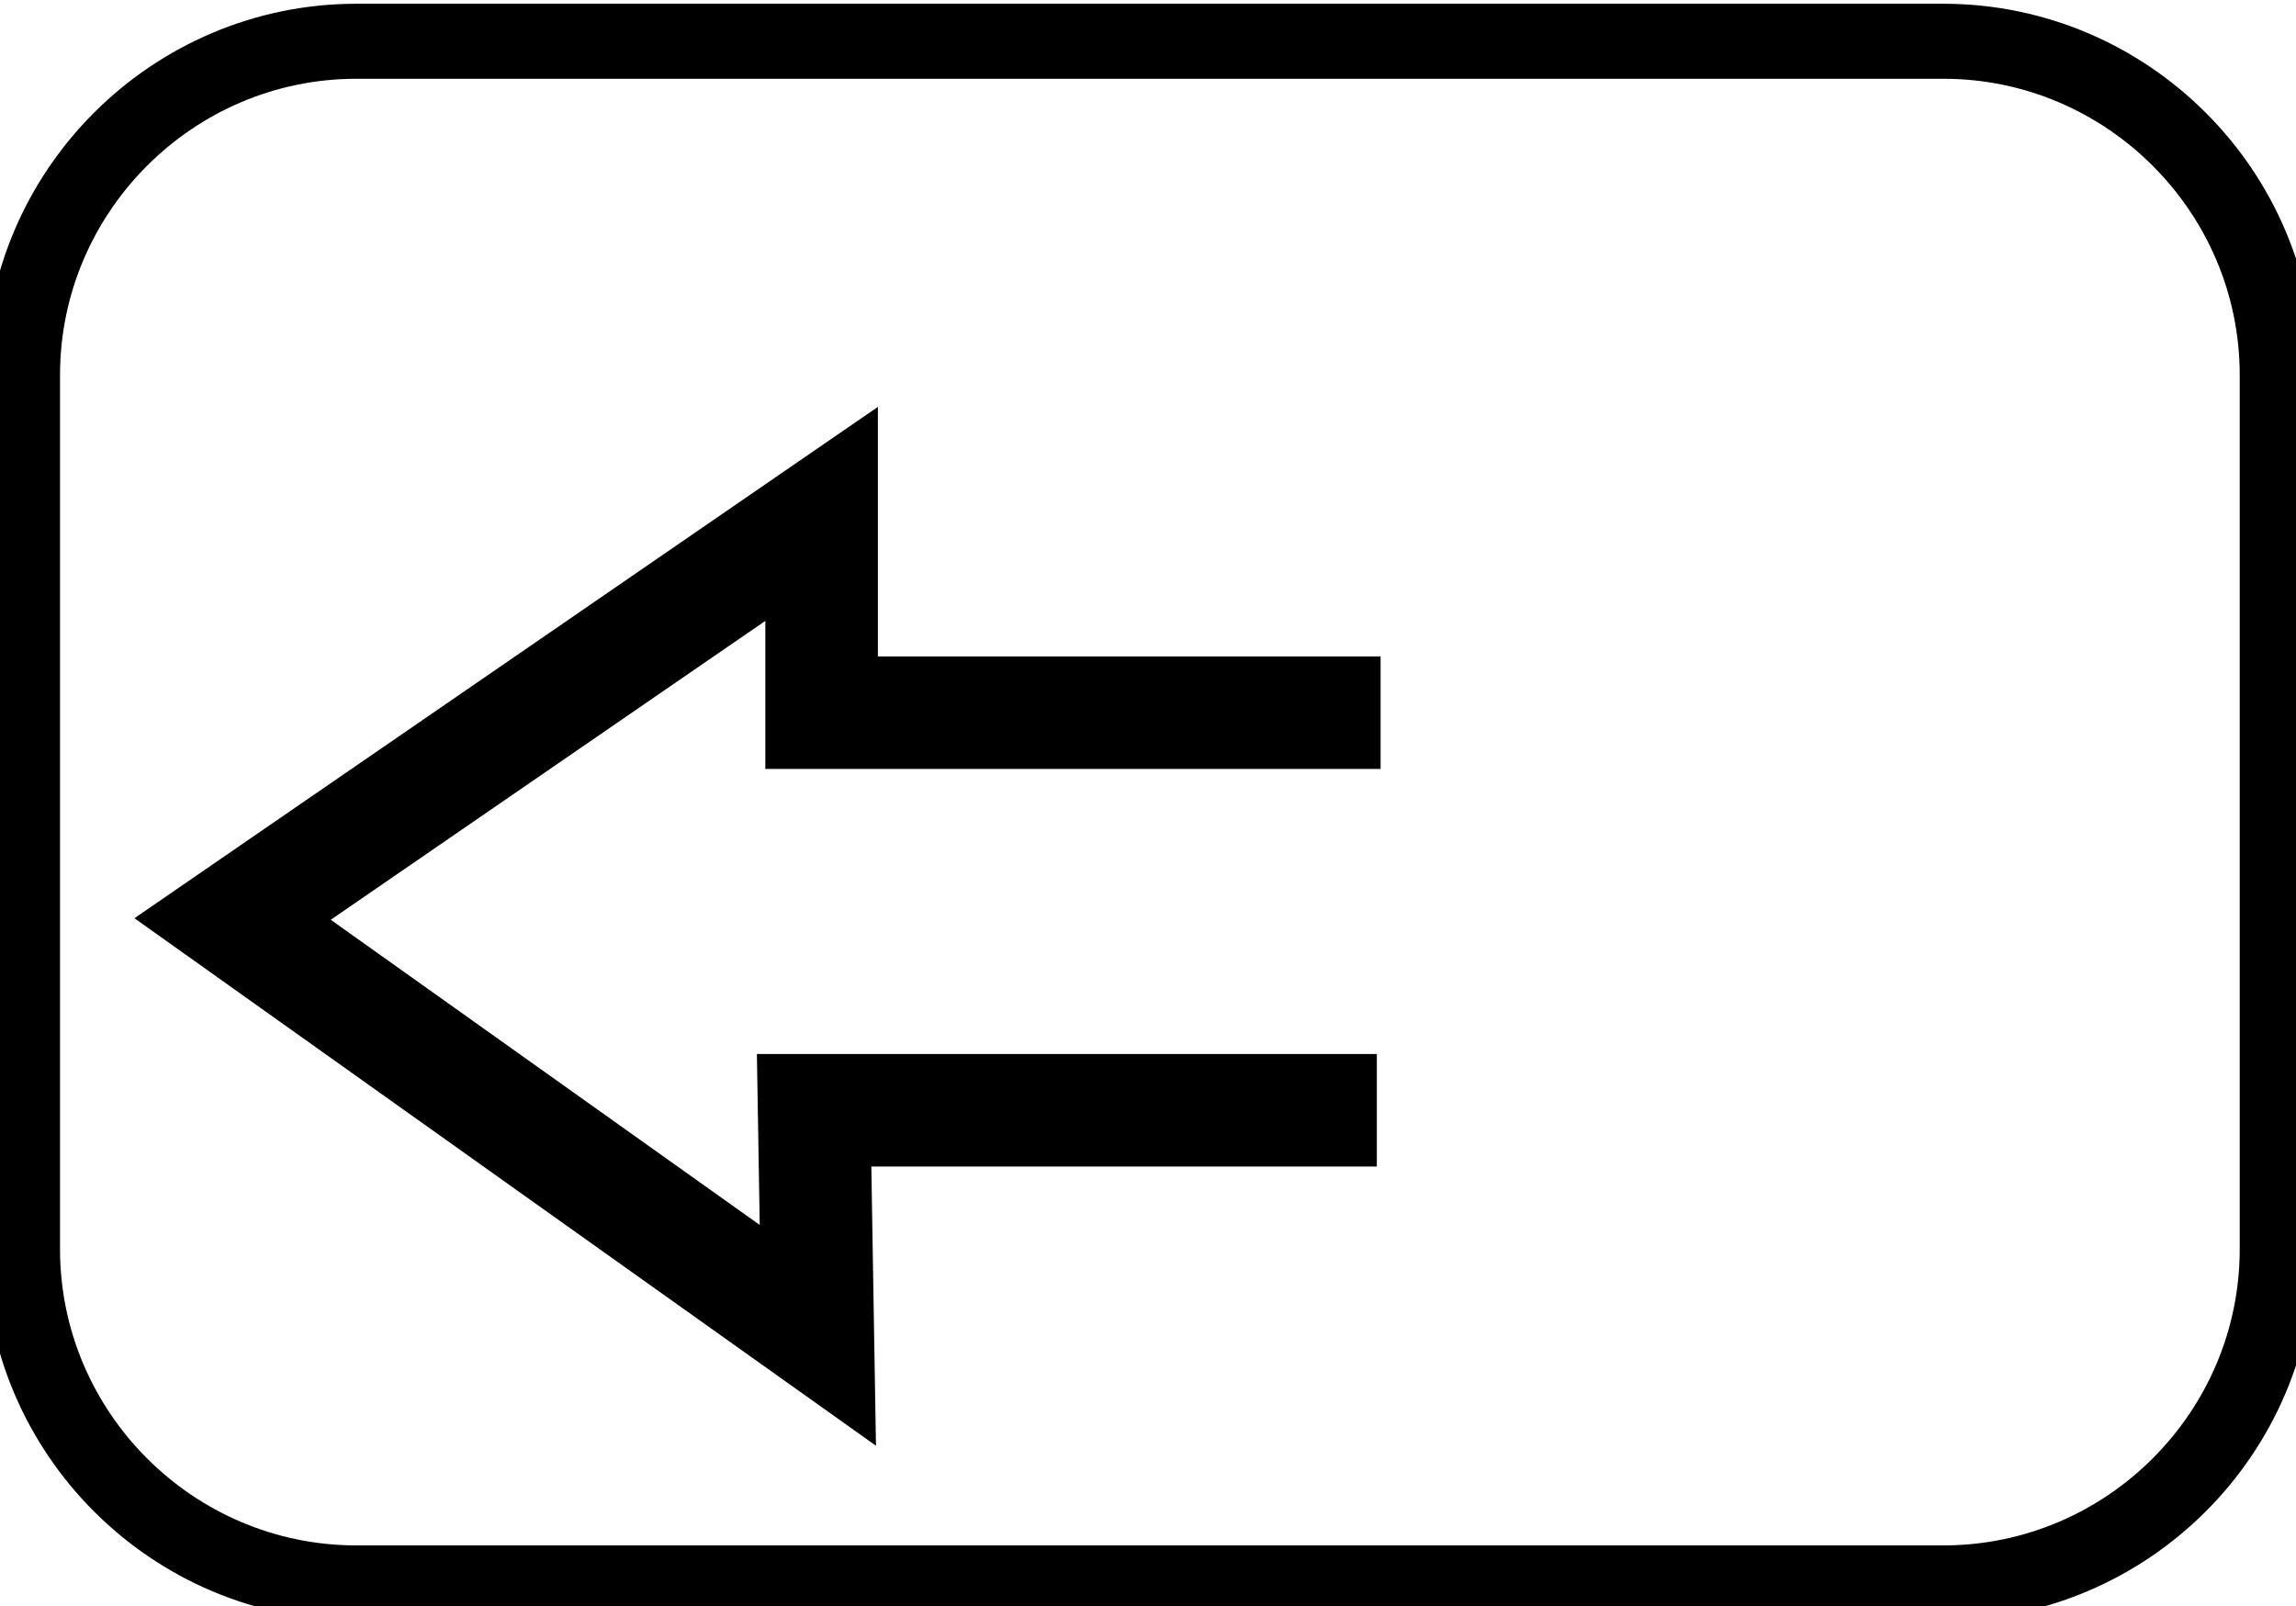
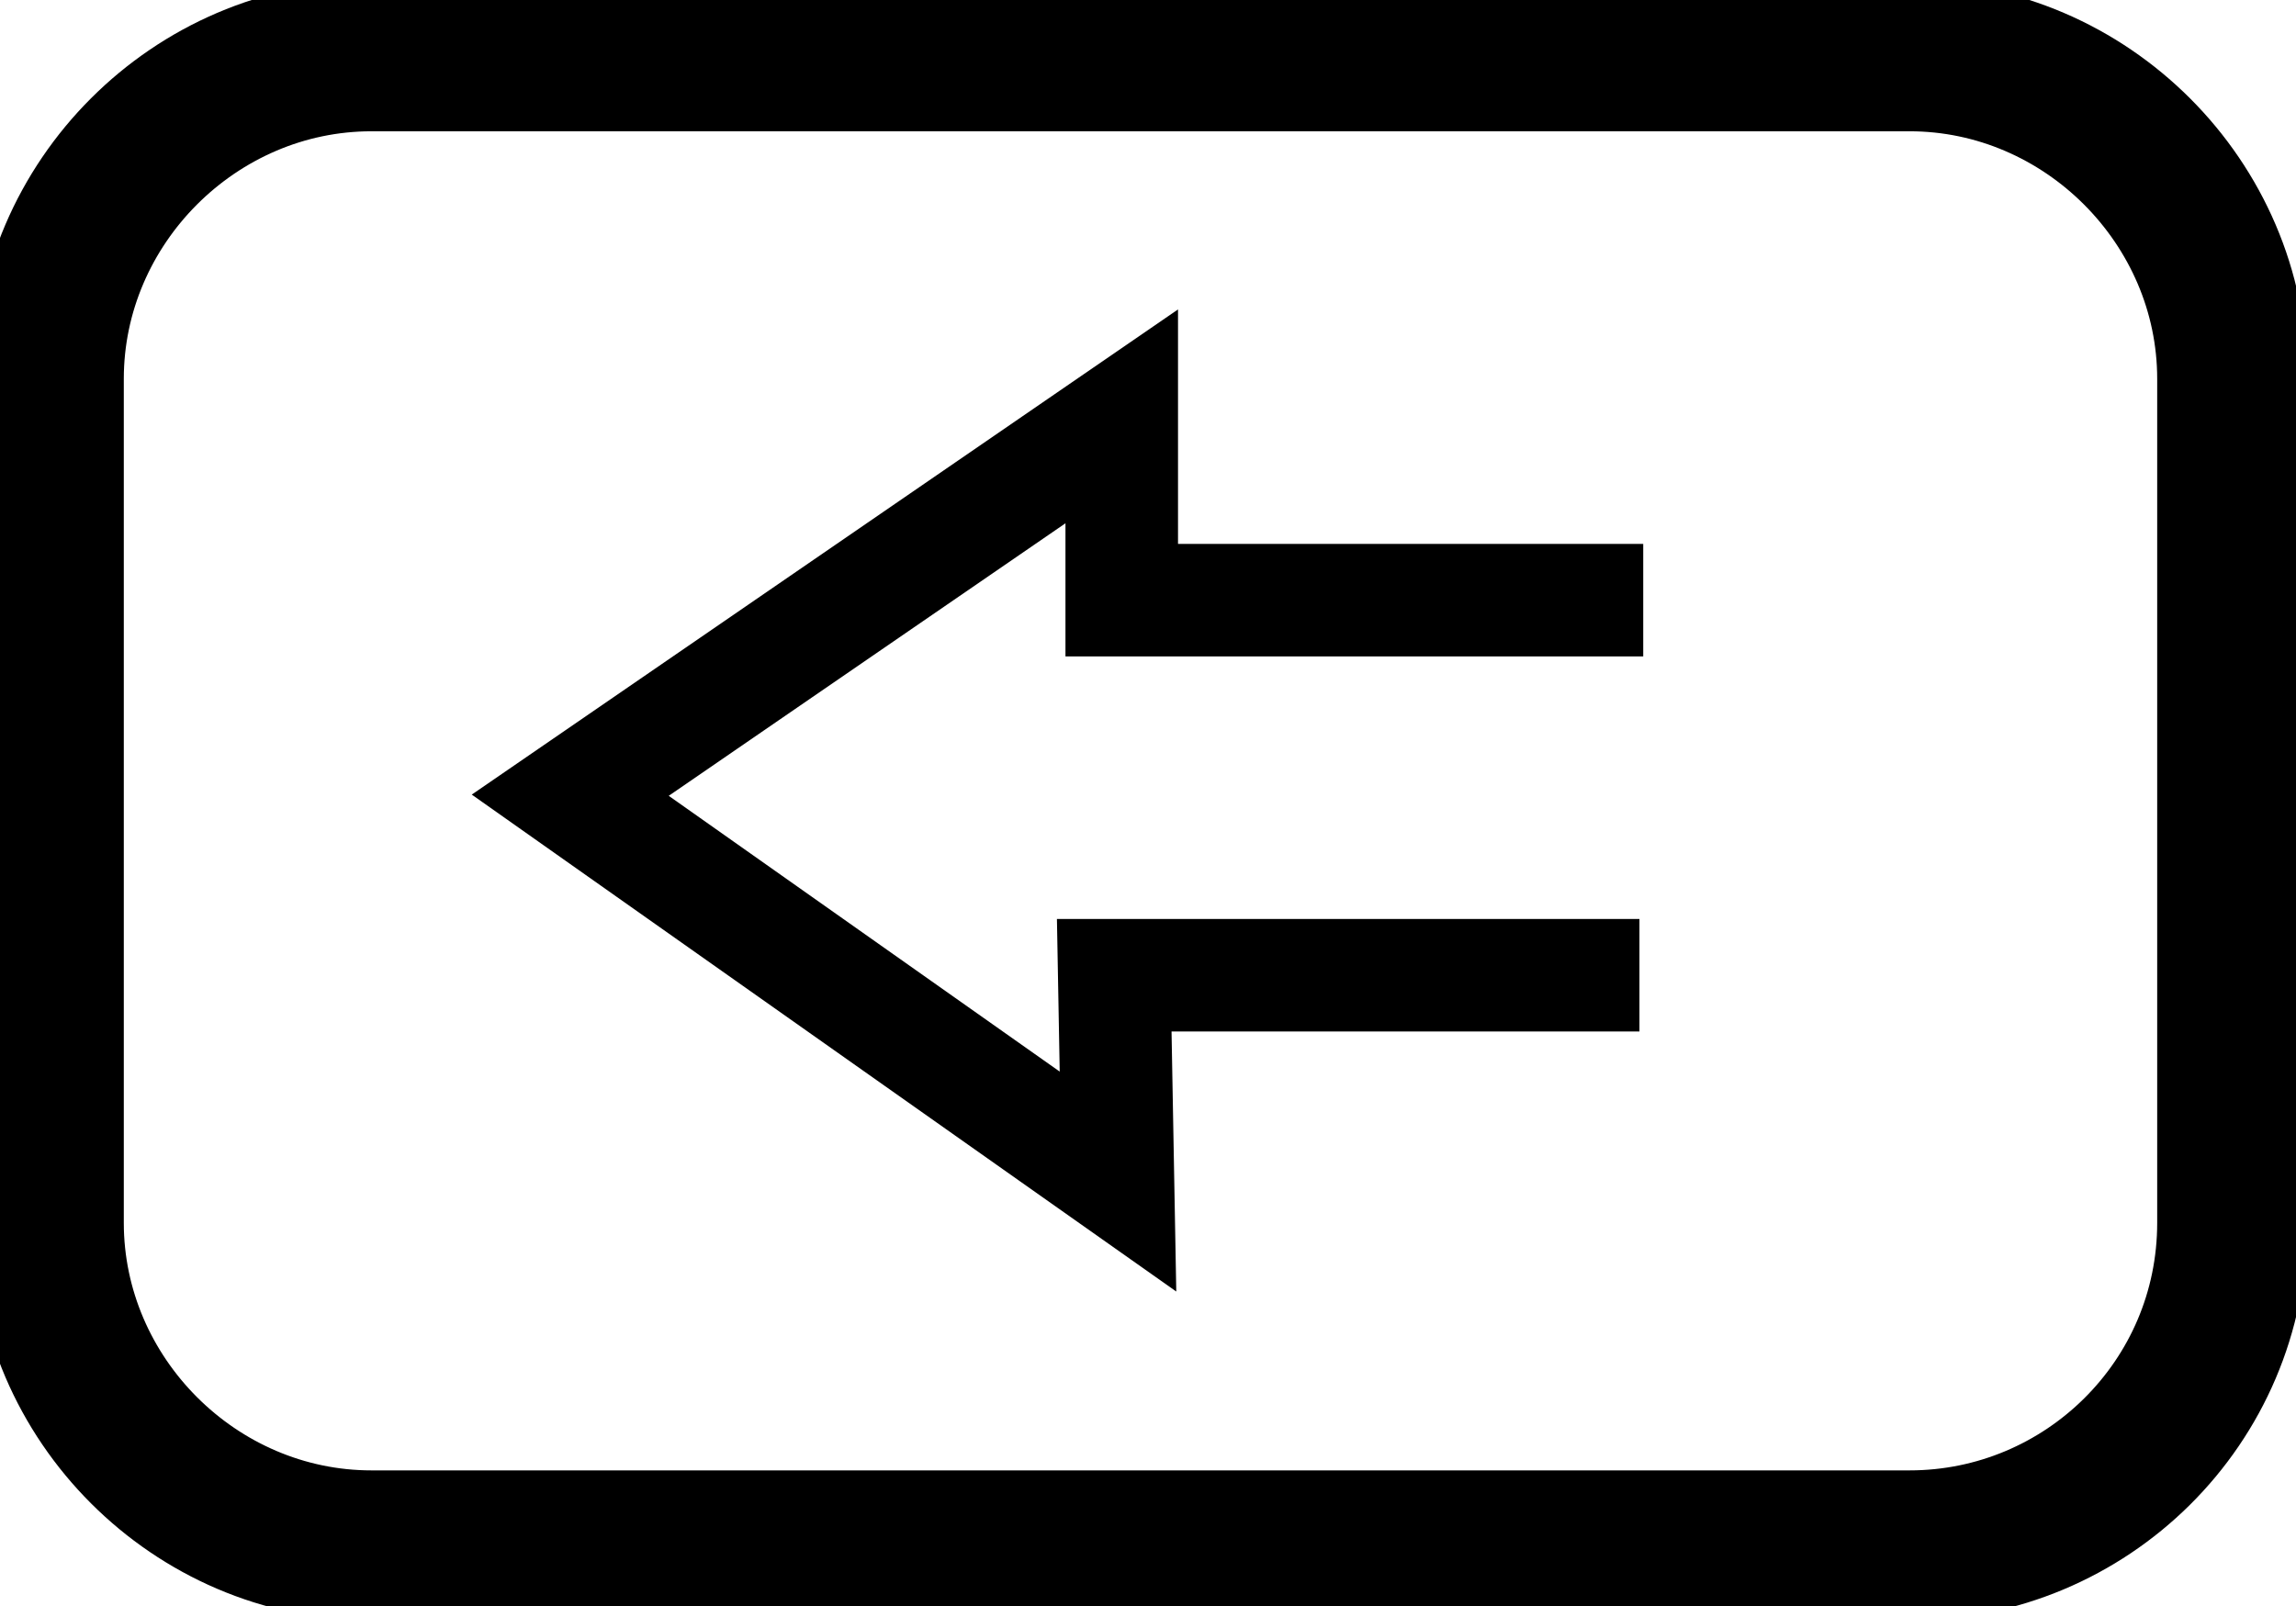
<svg xmlns="http://www.w3.org/2000/svg" version="1.1" id="Layer_1" x="0px" y="0px" viewBox="0 0 61.2 42.8" style="enable-background:new 0 0 61.2 42.8;" xml:space="preserve">
  <style type="text/css">
	.st0{fill:none;stroke:#000000;stroke-width:3;}
- 	.st1{fill:none;stroke:#000000;stroke-width:2;}
+ 	.st1{fill:none;stroke:#000000;stroke-width:4;}
</style>
  <g id="Page-1">
-     <polyline id="Path-2-Copy" class="st0" points="36.8,19 21.9,19 21.9,13.7 6.2,24.5 21.8,35.6 21.7,29.6 36.7,29.6  " />
+     <polyline id="Path-2-Copy" class="st0" points="43.8,16 29.9,16 29.9,11.1 15.2,21.2 29.8,31.5 29.7,26 43.7,26  " />
  </g>
-   <path class="st1" d="M51.8,42.2H9.5c-4.9,0-8.9-4-8.9-8.9V10c0-4.9,4-8.9,8.9-8.9h42.3c4.9,0,8.9,4,8.9,8.9v23.3  C60.7,38.2,56.7,42.2,51.8,42.2z" />
+   <path class="st1" d="M50.9,41.2h-41c-4.7,0-8.6-3.9-8.6-8.6V10.1c0-4.7,3.9-8.6,8.6-8.6h41c4.7,0,8.6,3.9,8.6,8.6v22.5  C59.5,37.4,55.6,41.2,50.9,41.2z" />
</svg>
